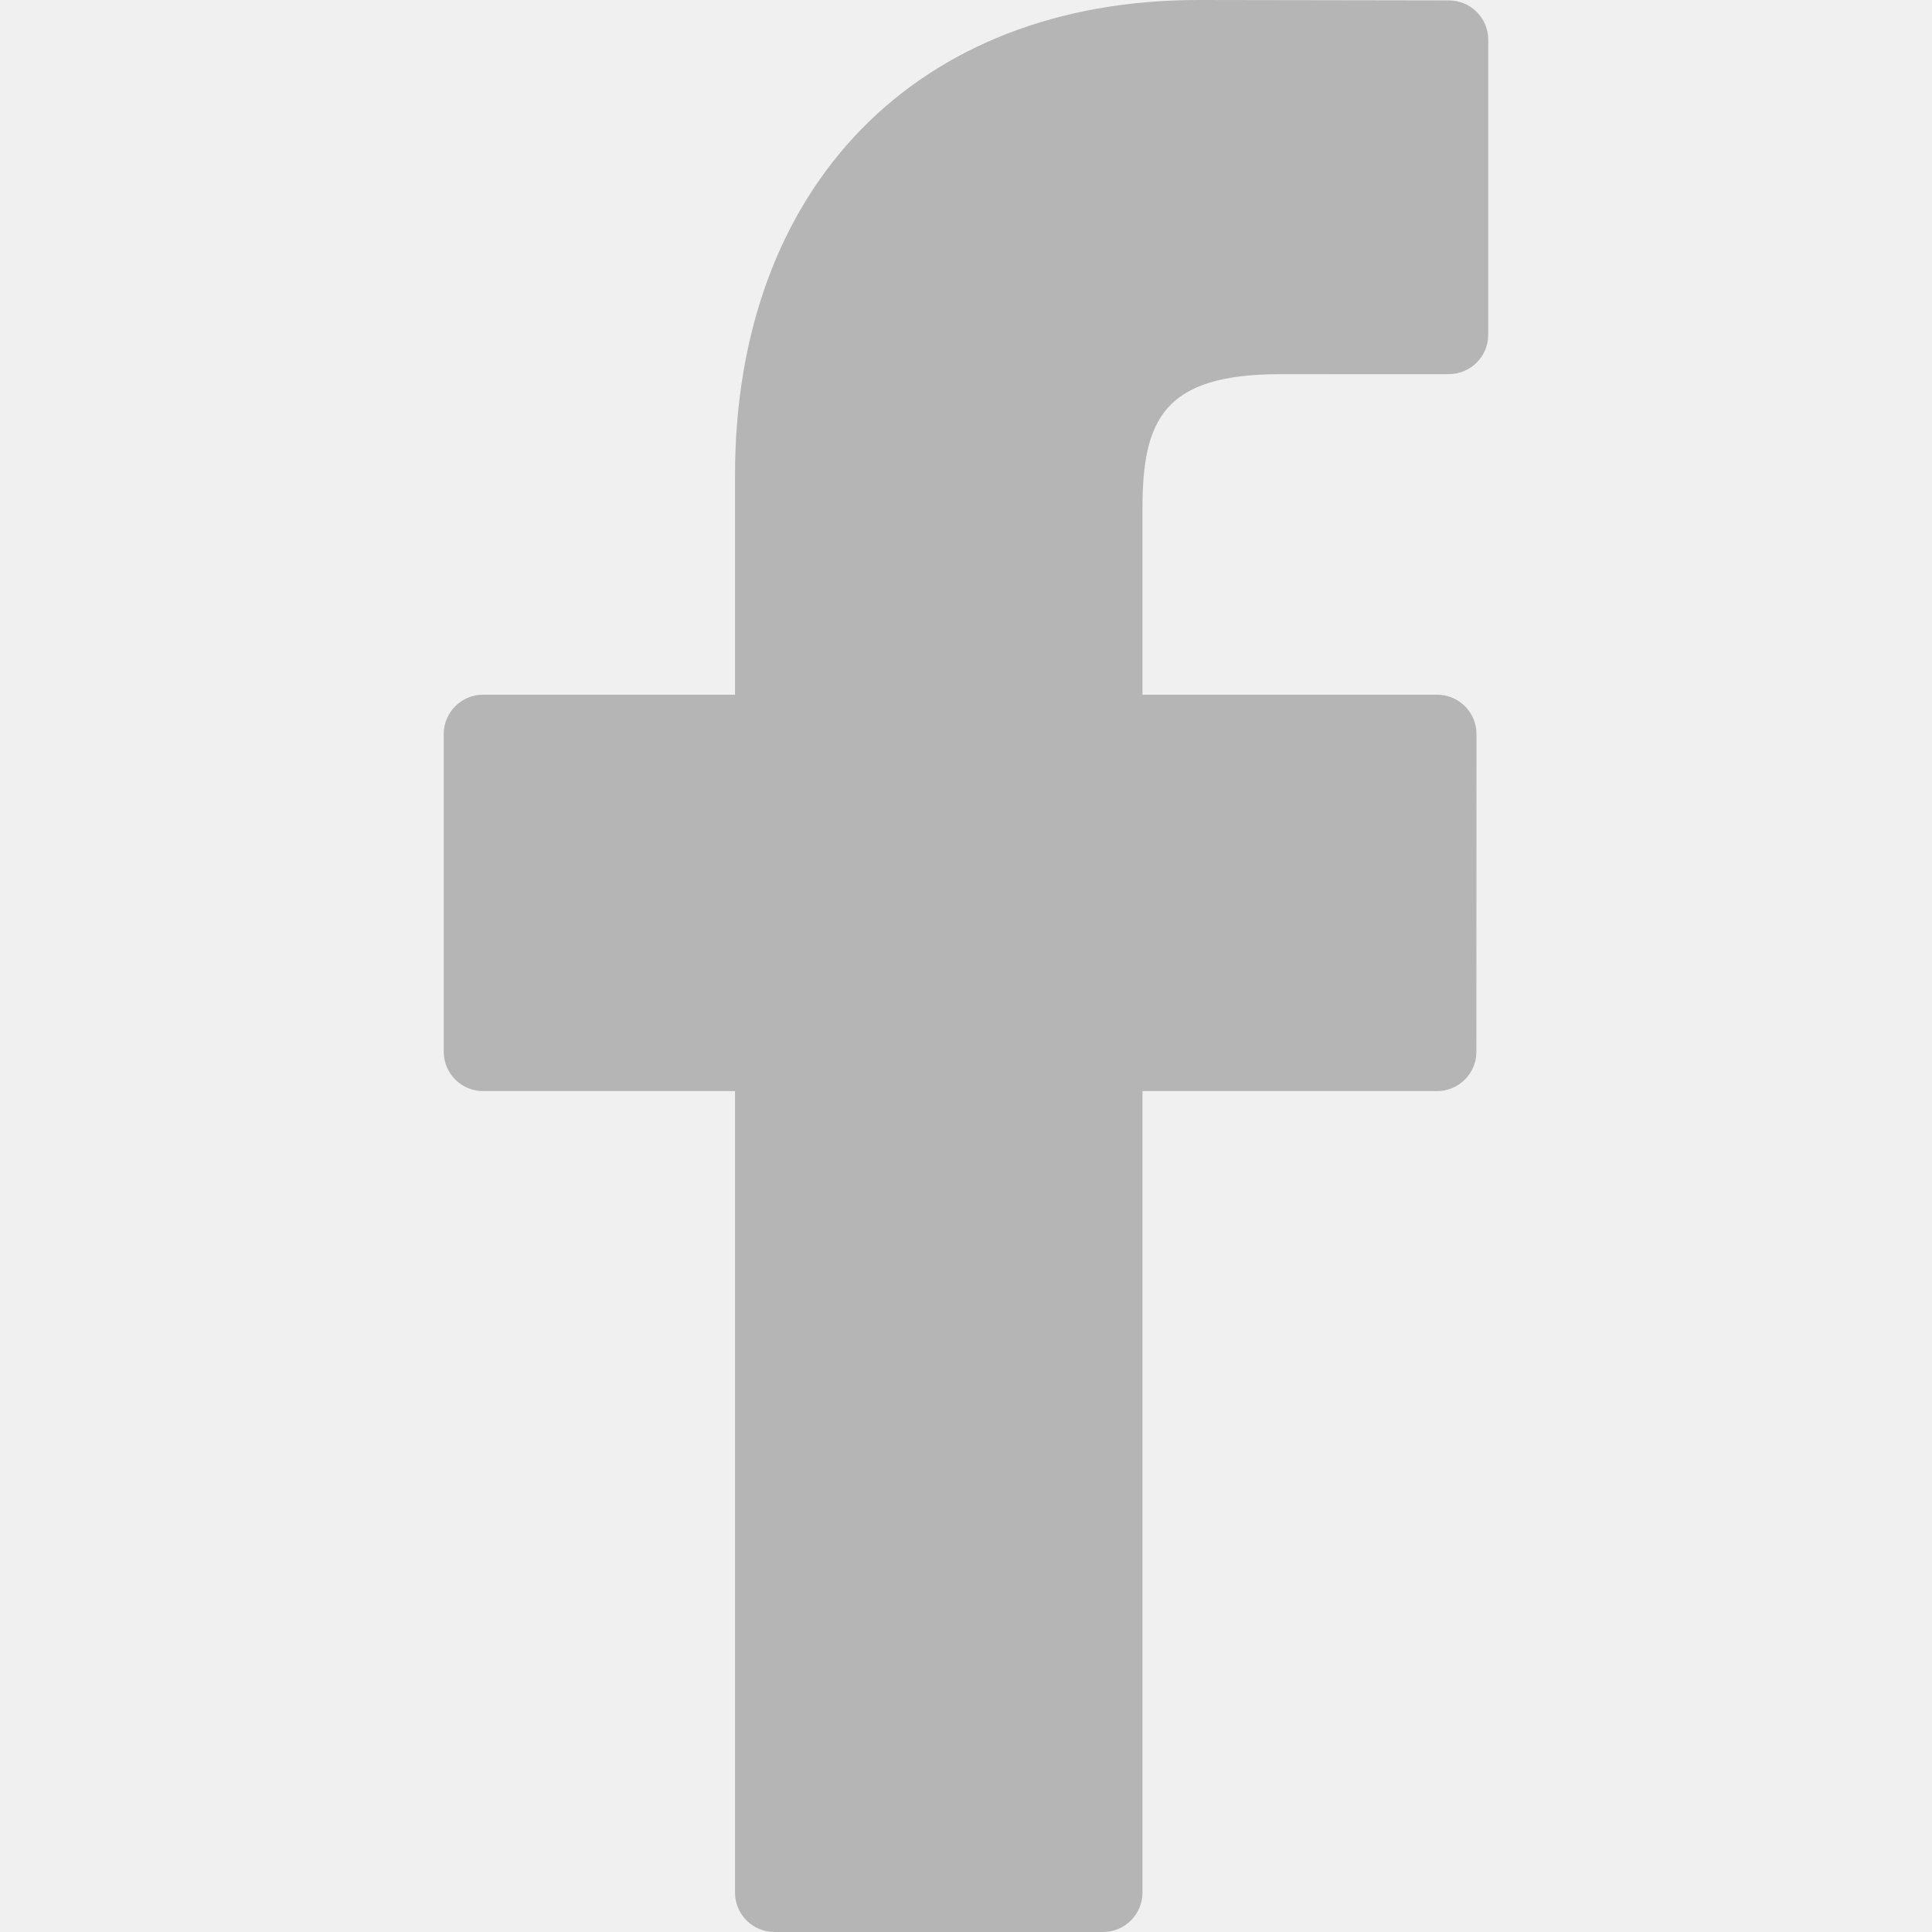
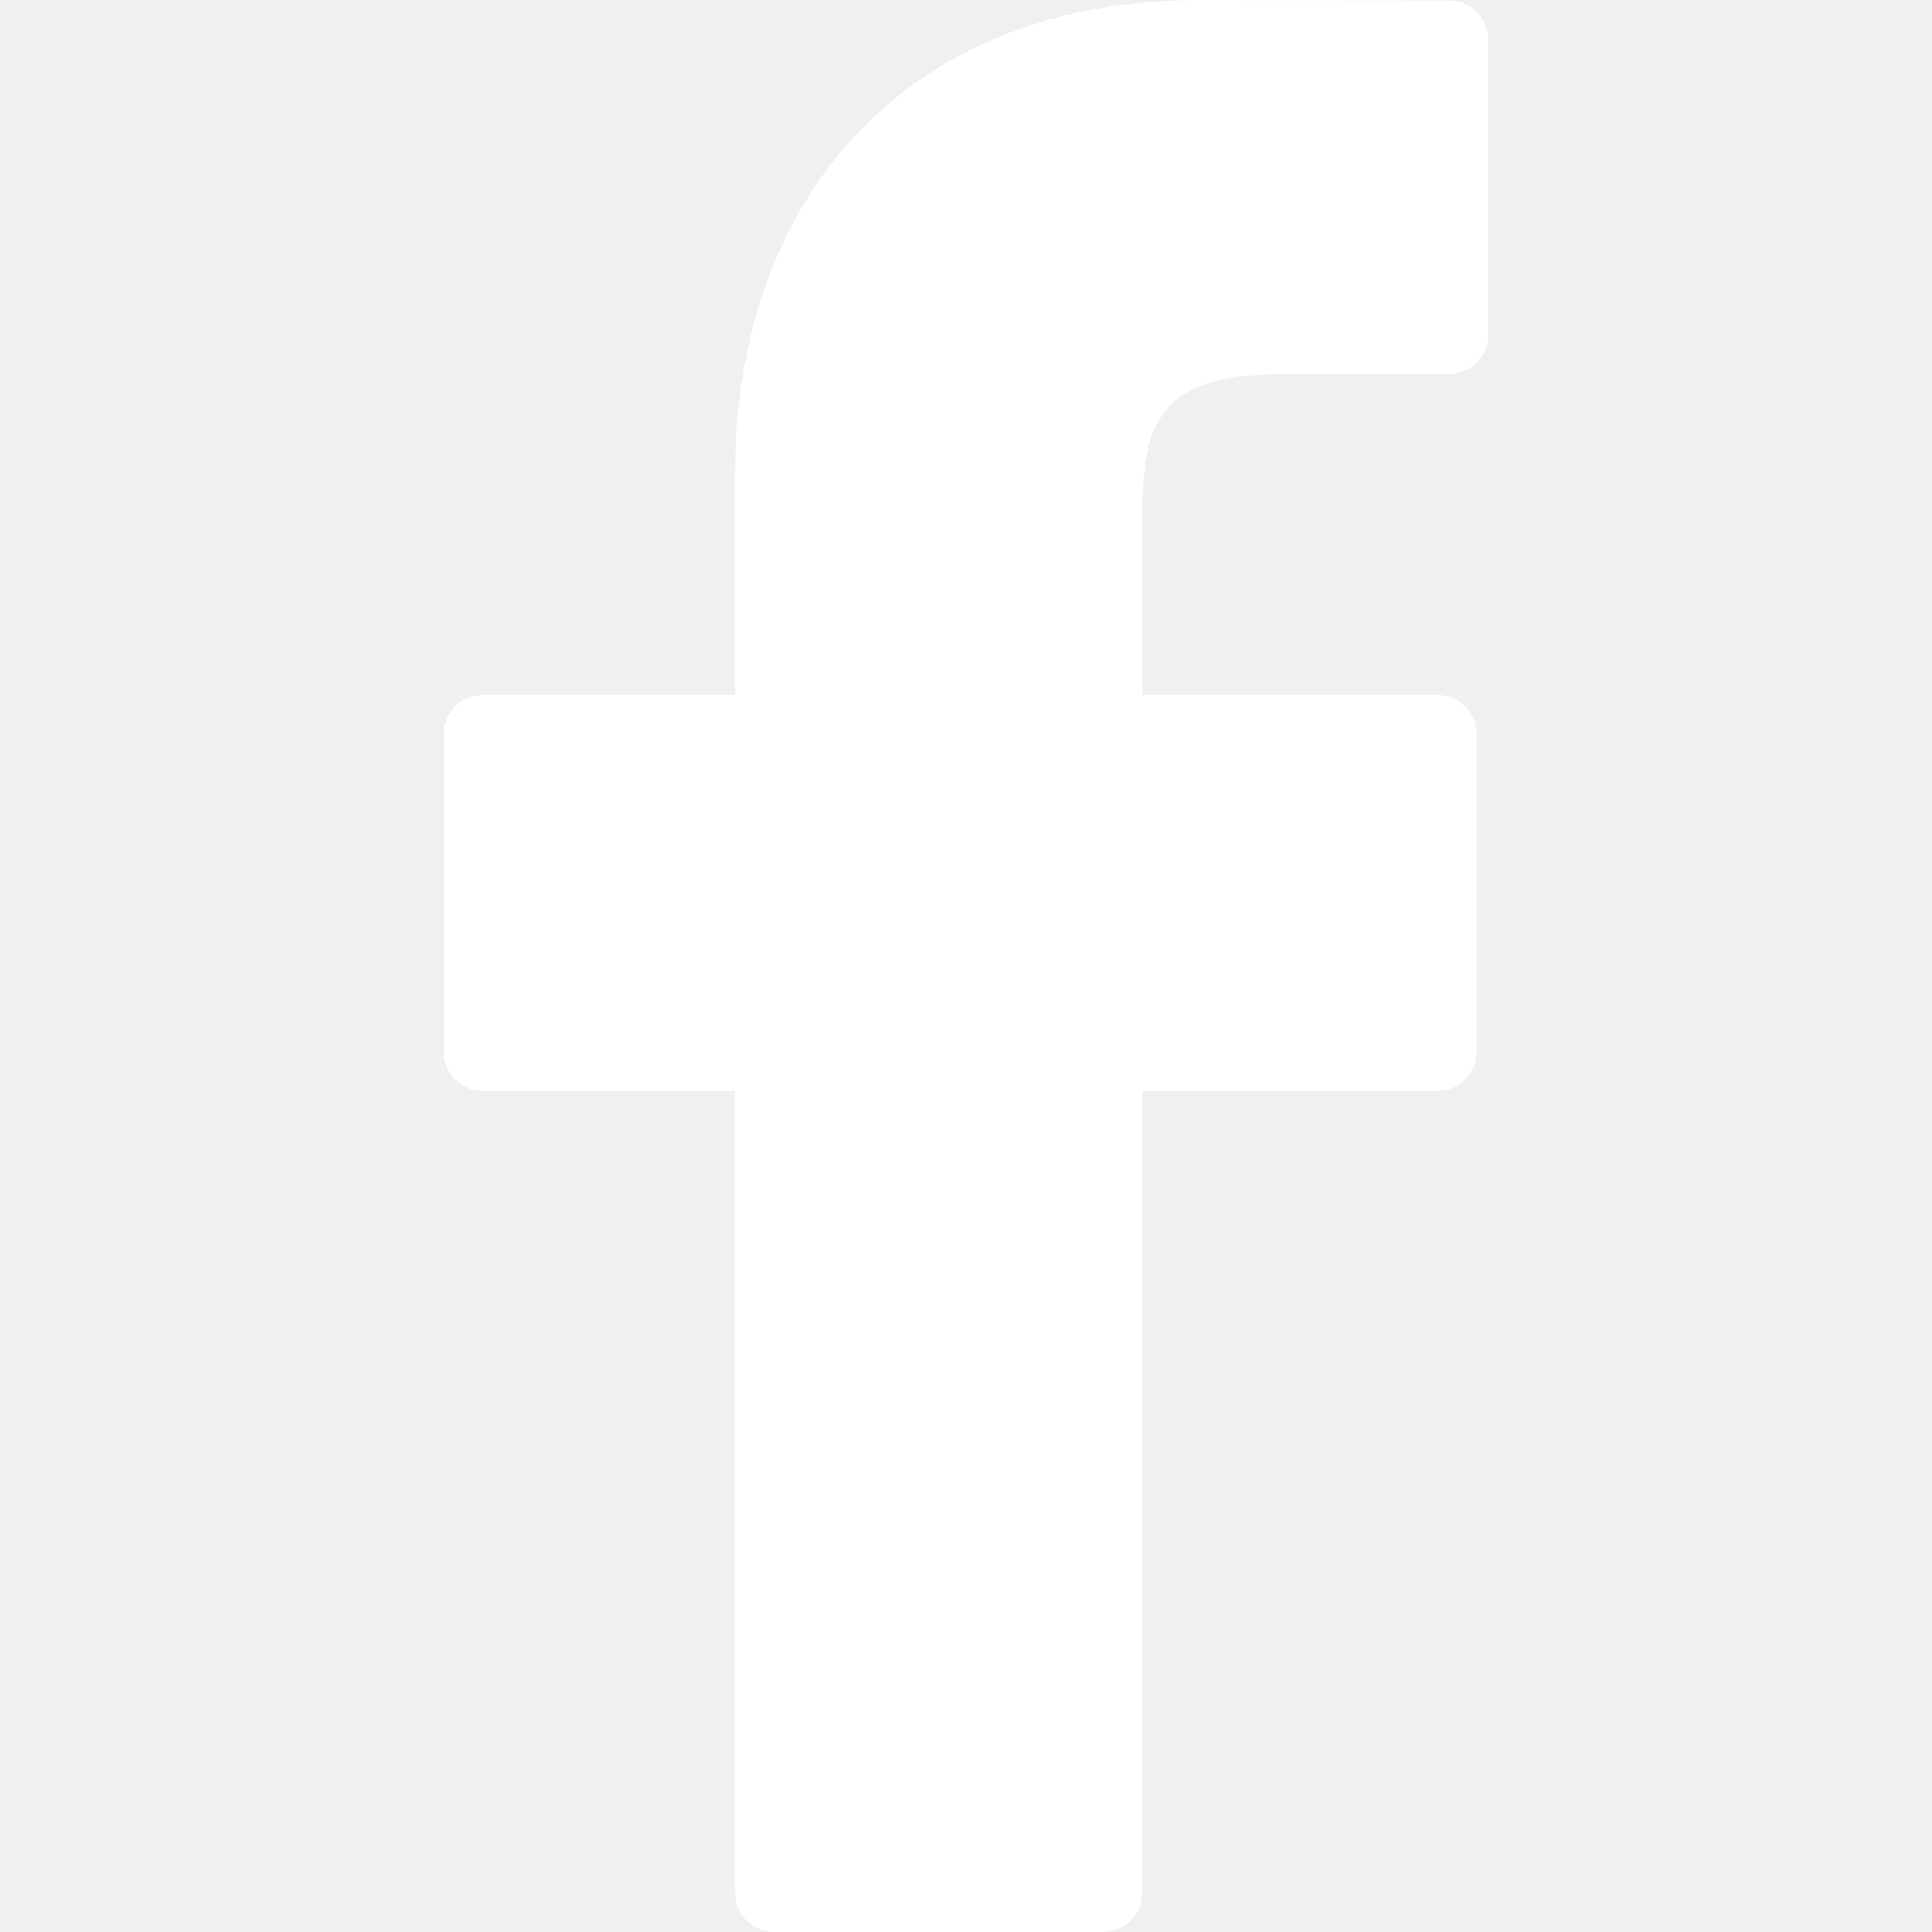
<svg xmlns="http://www.w3.org/2000/svg" version="1.1" id="Capa_1" x="0px" y="0px" width="96.124px" height="96.123px" viewBox="0 0 96.124 96.123" style="enable-background:new 0 0 96.124 96.123;" xml:space="preserve">
  <g>
-     <path fill="#b5b5b5" d="M72.089,0.02L59.624,0C45.62,0,36.57,9.285,36.57,23.656v10.907H24.037c-1.083,0-1.96,0.878-1.96,1.961v15.803   c0,1.083,0.878,1.96,1.96,1.96h12.533v39.876c0,1.083,0.877,1.96,1.96,1.96h16.352c1.083,0,1.96-0.878,1.96-1.96V54.287h14.654   c1.083,0,1.96-0.877,1.96-1.96l0.006-15.803c0-0.52-0.207-1.018-0.574-1.386c-0.367-0.368-0.867-0.575-1.387-0.575H56.842v-9.246   c0-4.444,1.059-6.7,6.848-6.7l8.397-0.003c1.082,0,1.959-0.878,1.959-1.96V1.98C74.046,0.899,73.17,0.022,72.089,0.02z" />
+     <path fill="#ffffff" d="M72.089,0.02L59.624,0C45.62,0,36.57,9.285,36.57,23.656v10.907H24.037c-1.083,0-1.96,0.878-1.96,1.961v15.803   c0,1.083,0.878,1.96,1.96,1.96h12.533v39.876c0,1.083,0.877,1.96,1.96,1.96h16.352c1.083,0,1.96-0.878,1.96-1.96V54.287h14.654   c1.083,0,1.96-0.877,1.96-1.96l0.006-15.803c0-0.52-0.207-1.018-0.574-1.386c-0.367-0.368-0.867-0.575-1.387-0.575H56.842v-9.246   c0-4.444,1.059-6.7,6.848-6.7l8.397-0.003c1.082,0,1.959-0.878,1.959-1.96V1.98C74.046,0.899,73.17,0.022,72.089,0.02z" />
  </g>
</svg>
